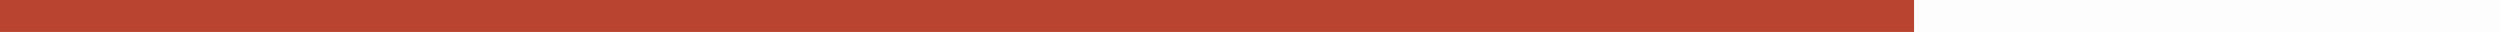
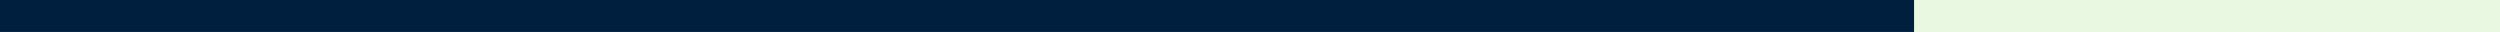
<svg xmlns="http://www.w3.org/2000/svg" width="704" height="9" viewBox="0 0 704 9" fill="none">
-   <rect width="704" height="9" fill="#FDFDFD" />
-   <rect width="539" height="9" fill="#B94530" />
+   <rect width="704" height="9" fill="#E9F8E1" />
+   <rect width="539" height="9" fill="#001F3F" />
</svg>
